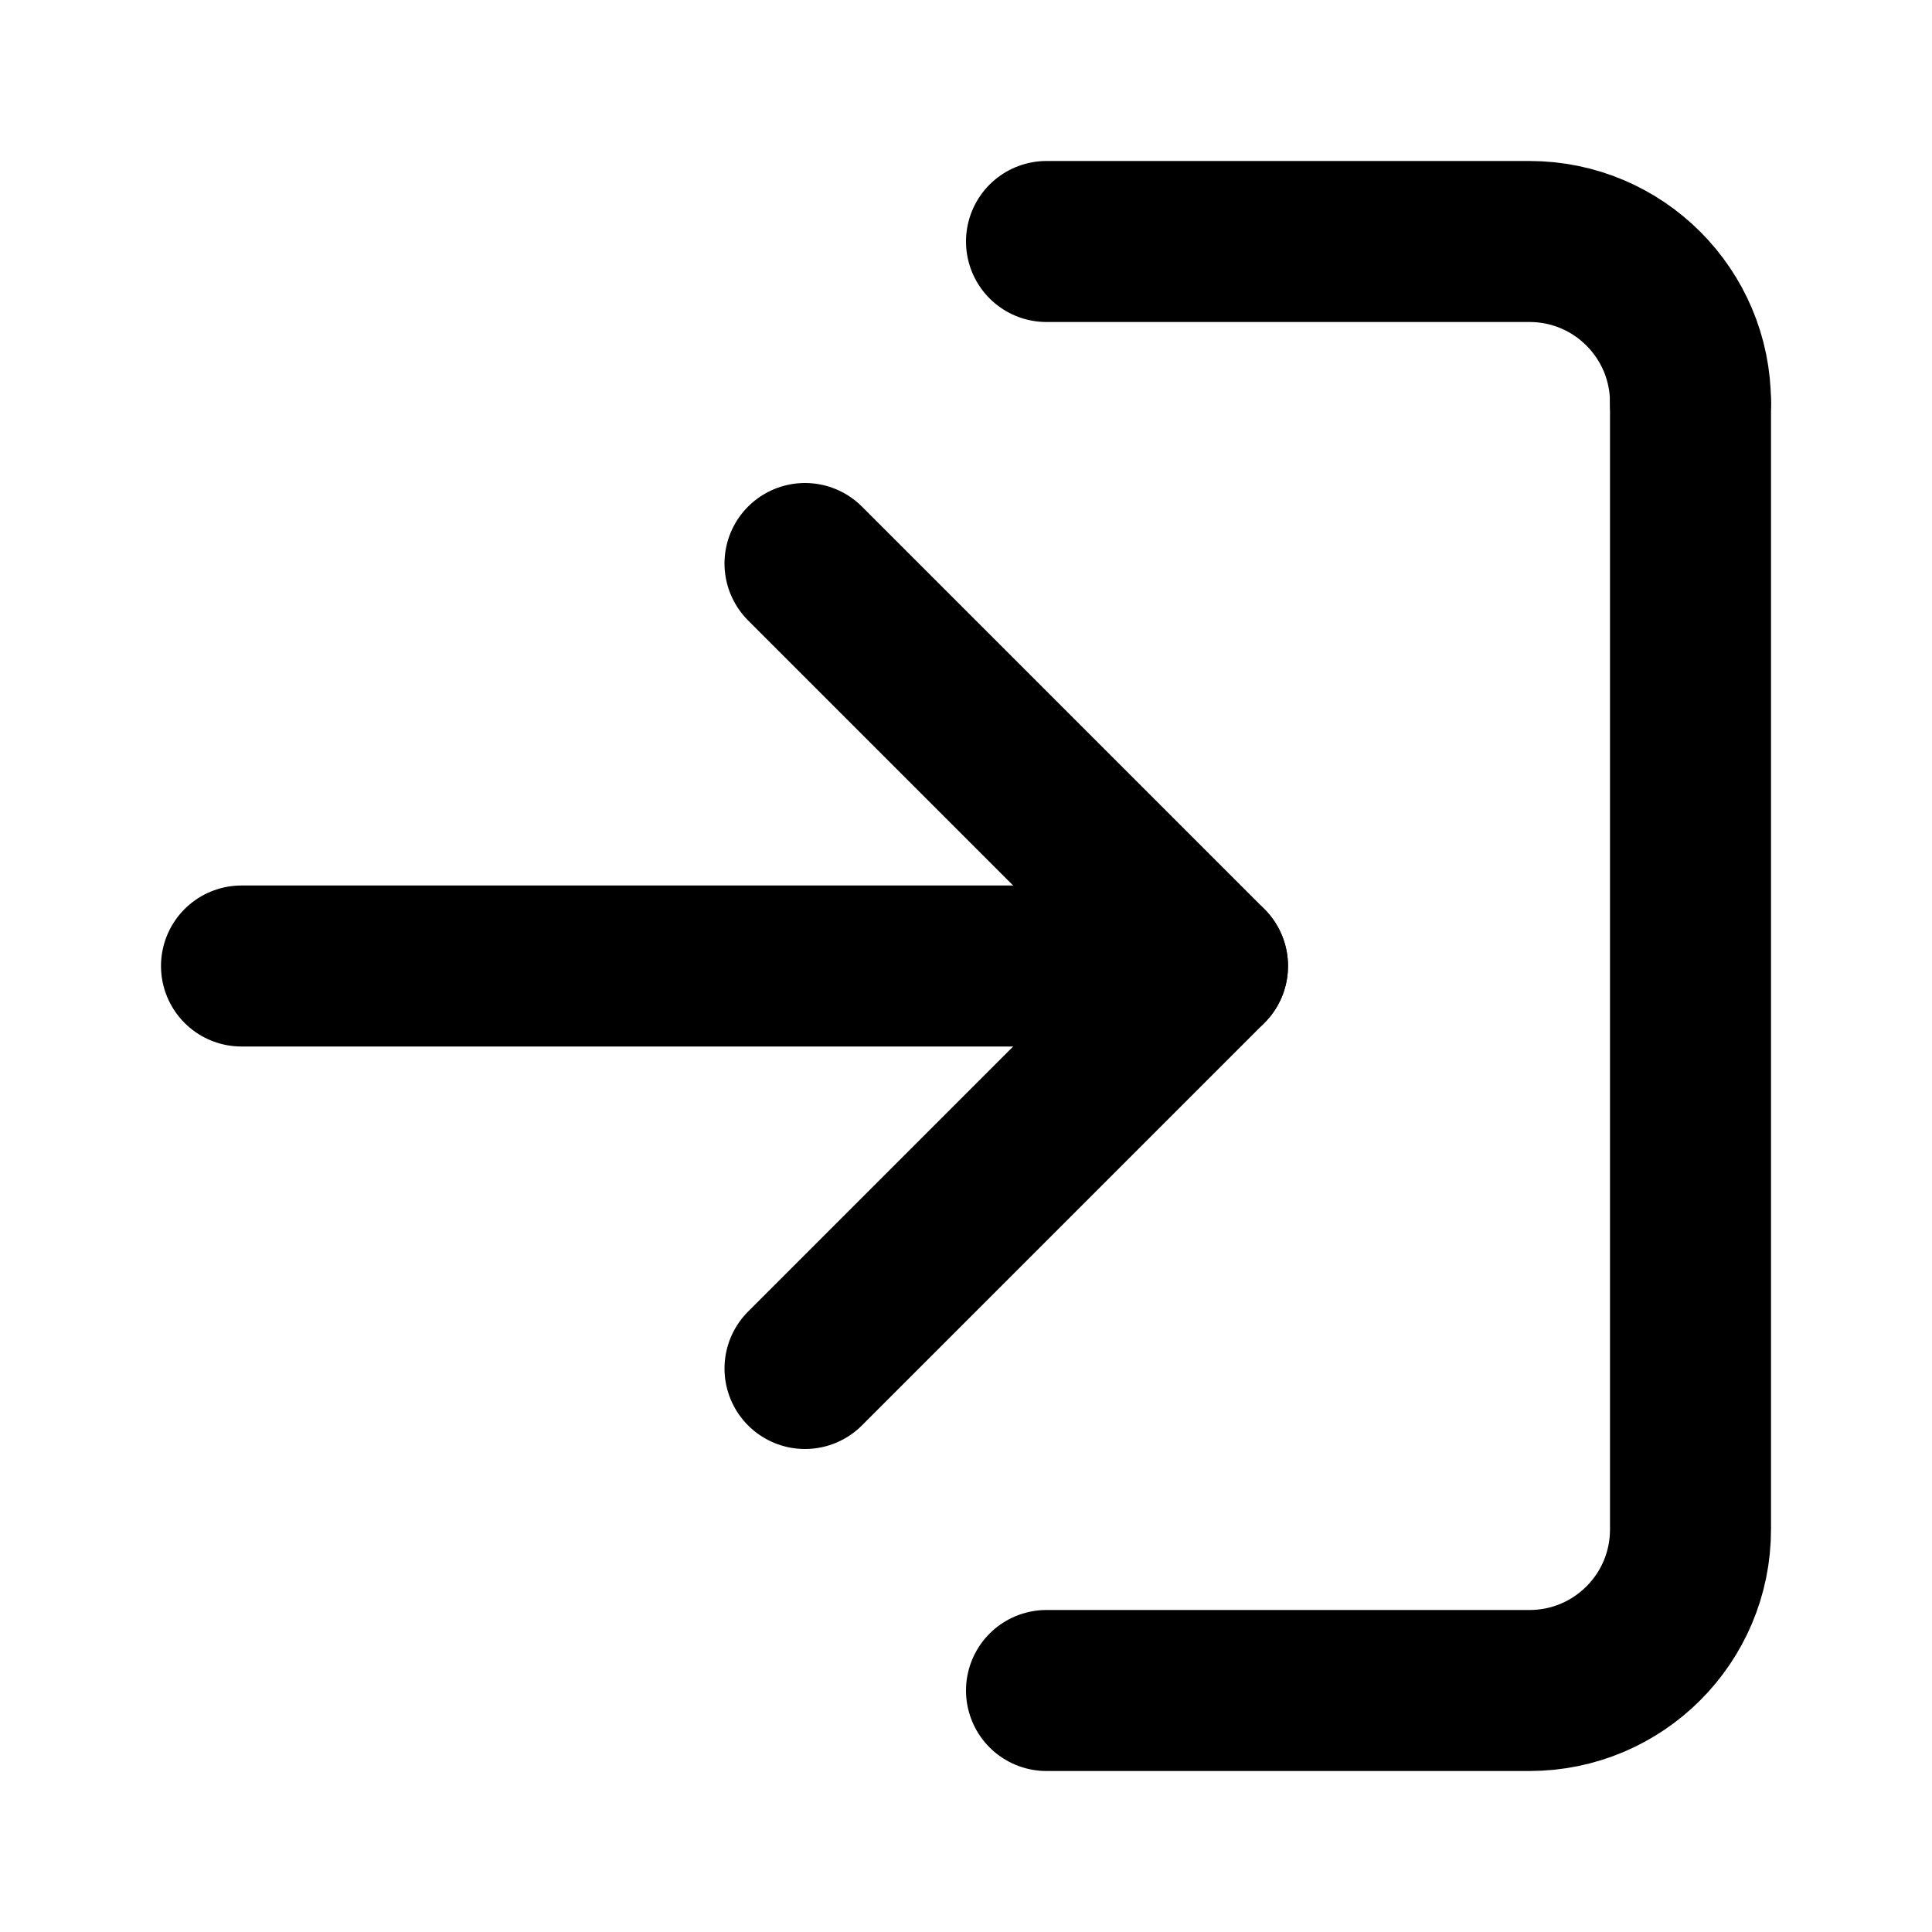
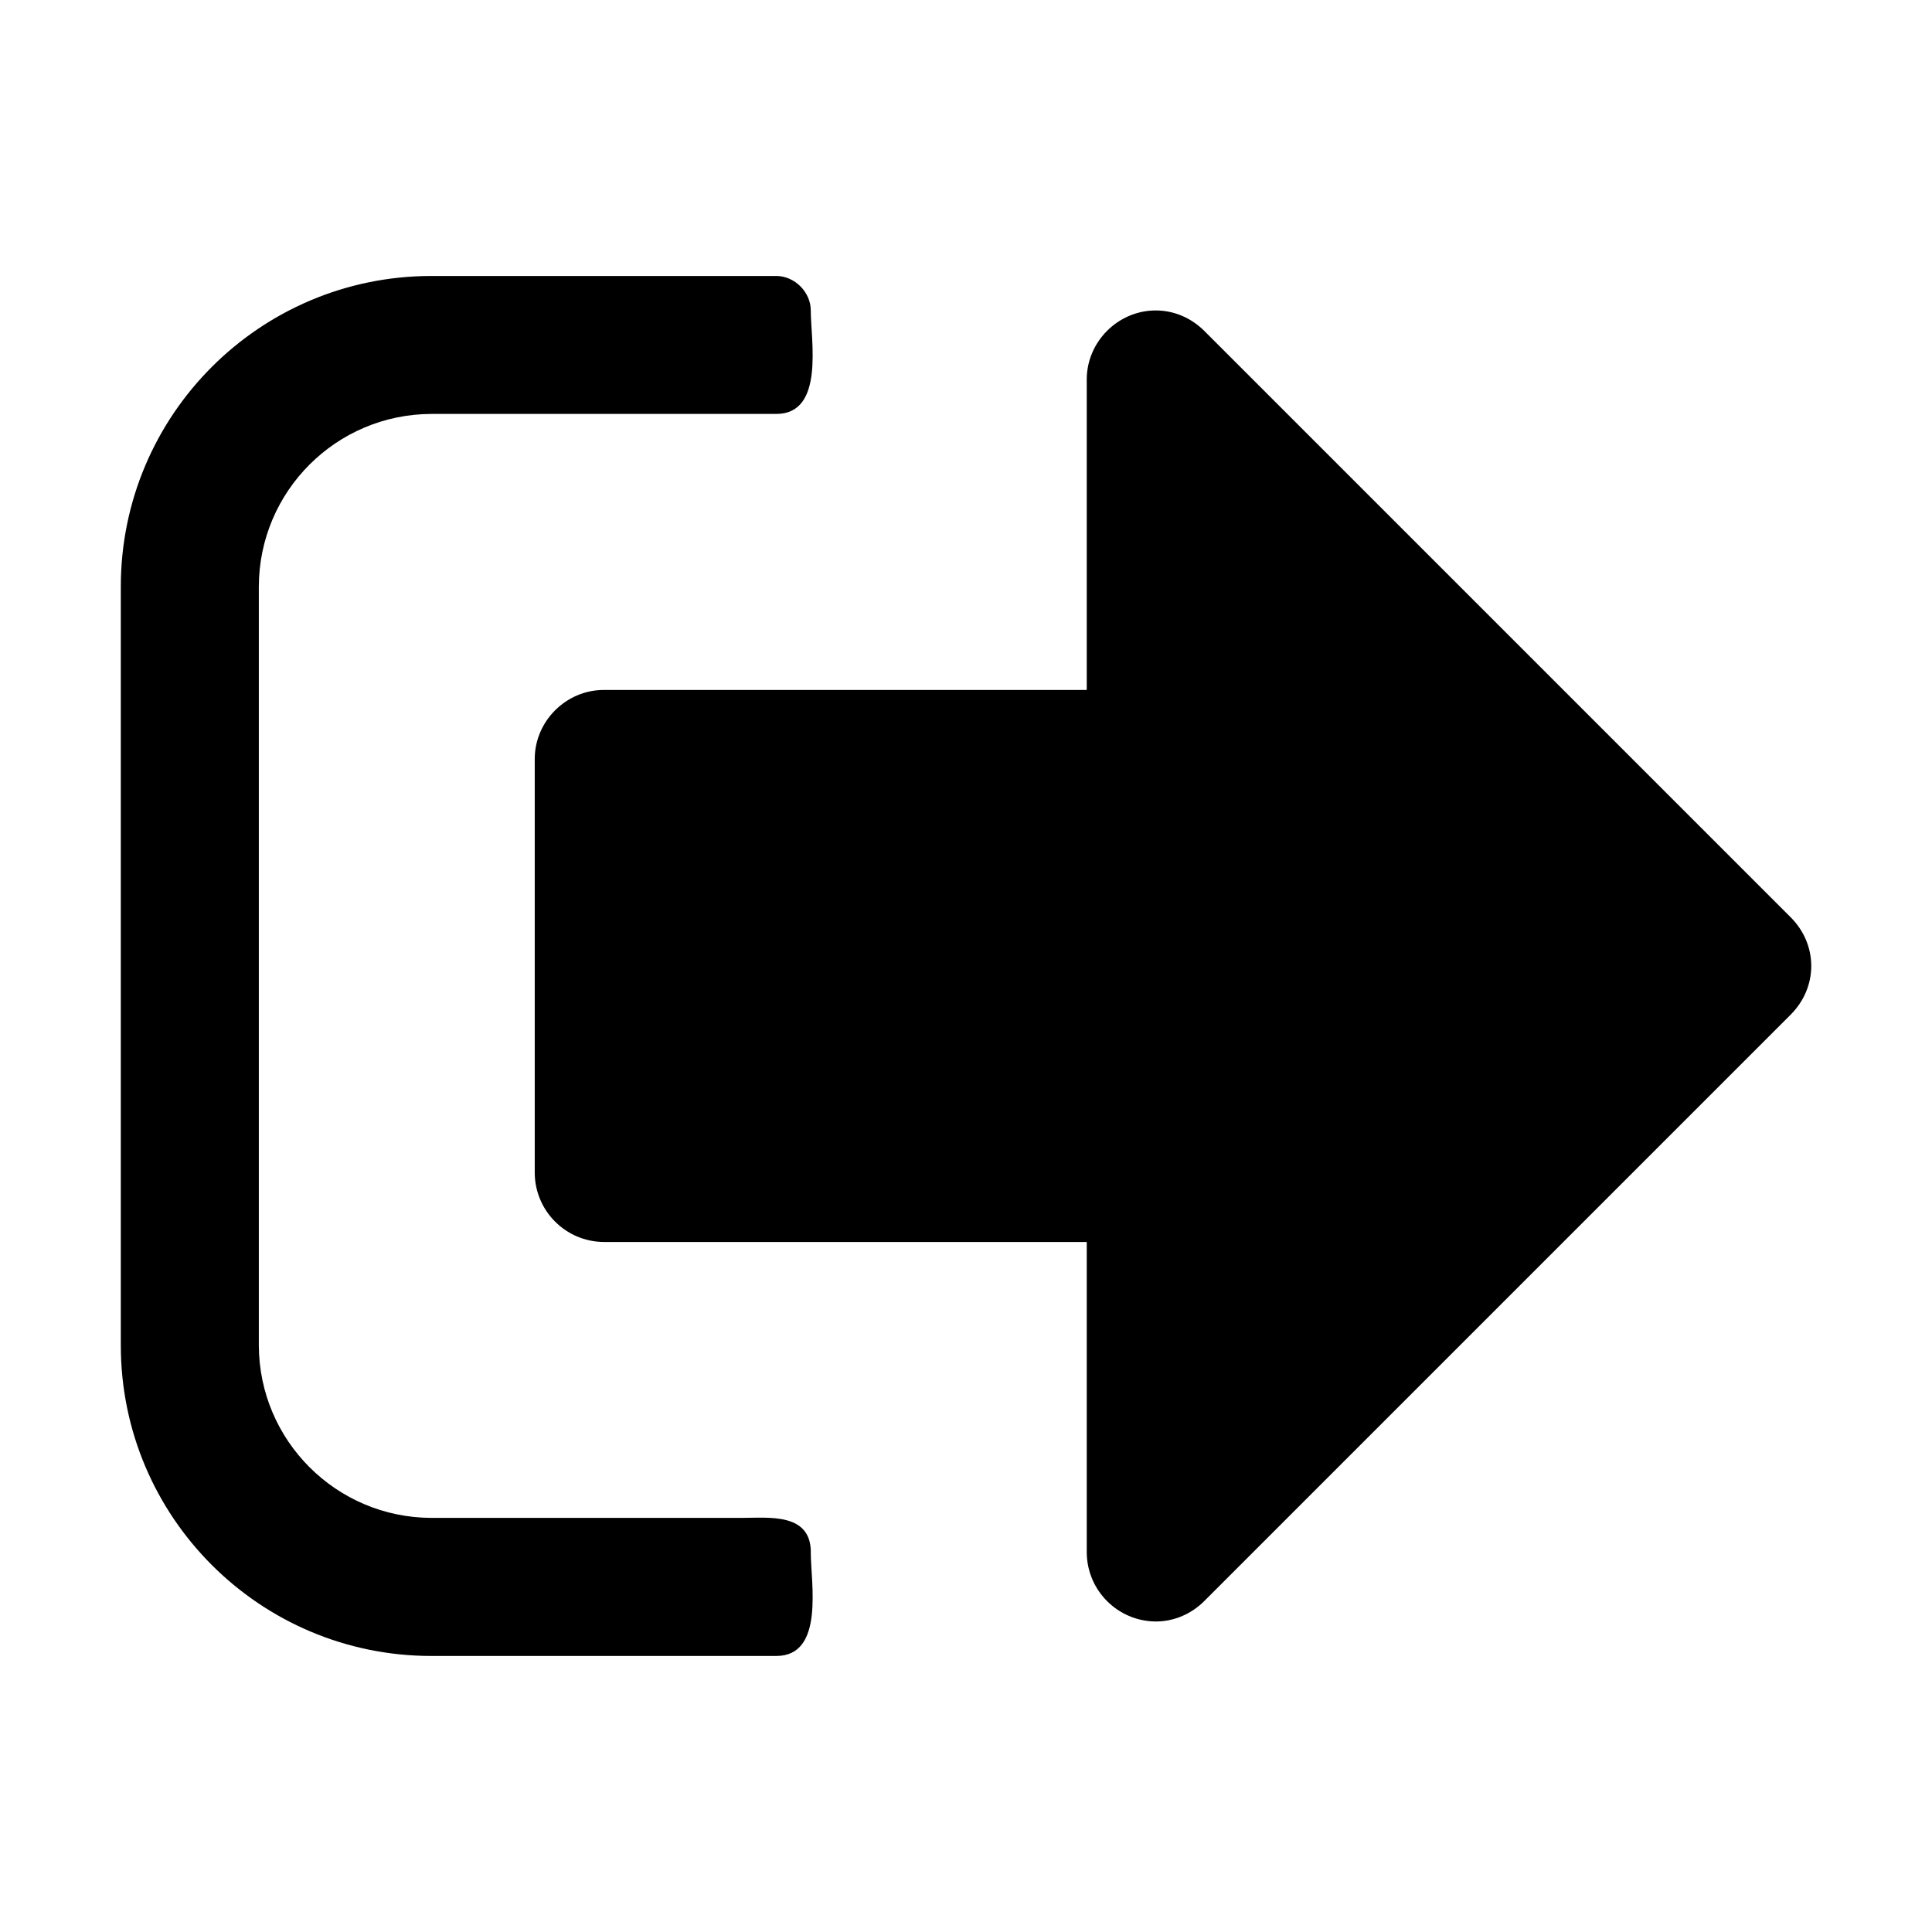
- <svg xmlns="http://www.w3.org/2000/svg" viewBox="0 0 24 24" fill="none" stroke="currentColor" stroke-width="2" stroke-linecap="round" stroke-linejoin="round">
-   <path d="M10 17l5-5-5-5" />
-   <path d="M15 12H3" />
-   <path d="M21 5v14a2 2 0 0 1-2 2h-6" />
-   <path d="M13 3h6a2 2 0 0 1 2 2" />
+ <svg xmlns="http://www.w3.org/2000/svg" width="1em" height="1em" viewBox="0 0 28 32" fill="currentColor" aria-hidden="true" focusable="false">
+   <path d="M11.429 25.714c0 .5.232 1.714-.571 1.714H5.144a5.145 5.145 0 01-5.143-5.143V9.714a5.145 5.145 0 015.143-5.143h5.714c.304 0 .571.268.571.571 0 .5.232 1.714-.571 1.714H5.144a2.866 2.866 0 00-2.857 2.857v12.571a2.866 2.866 0 002.857 2.857h5.143c.446 0 1.143-.089 1.143.571zM28 16c0 .304-.125.589-.339.804l-9.714 9.714c-.214.214-.5.339-.804.339A1.151 1.151 0 0116 25.714v-5.143H8a1.151 1.151 0 01-1.143-1.143v-6.857c0-.625.518-1.143 1.143-1.143h8V6.285c0-.625.518-1.143 1.143-1.143.304 0 .589.125.804.339l9.714 9.714c.214.214.339.5.339.804z" />
</svg>
